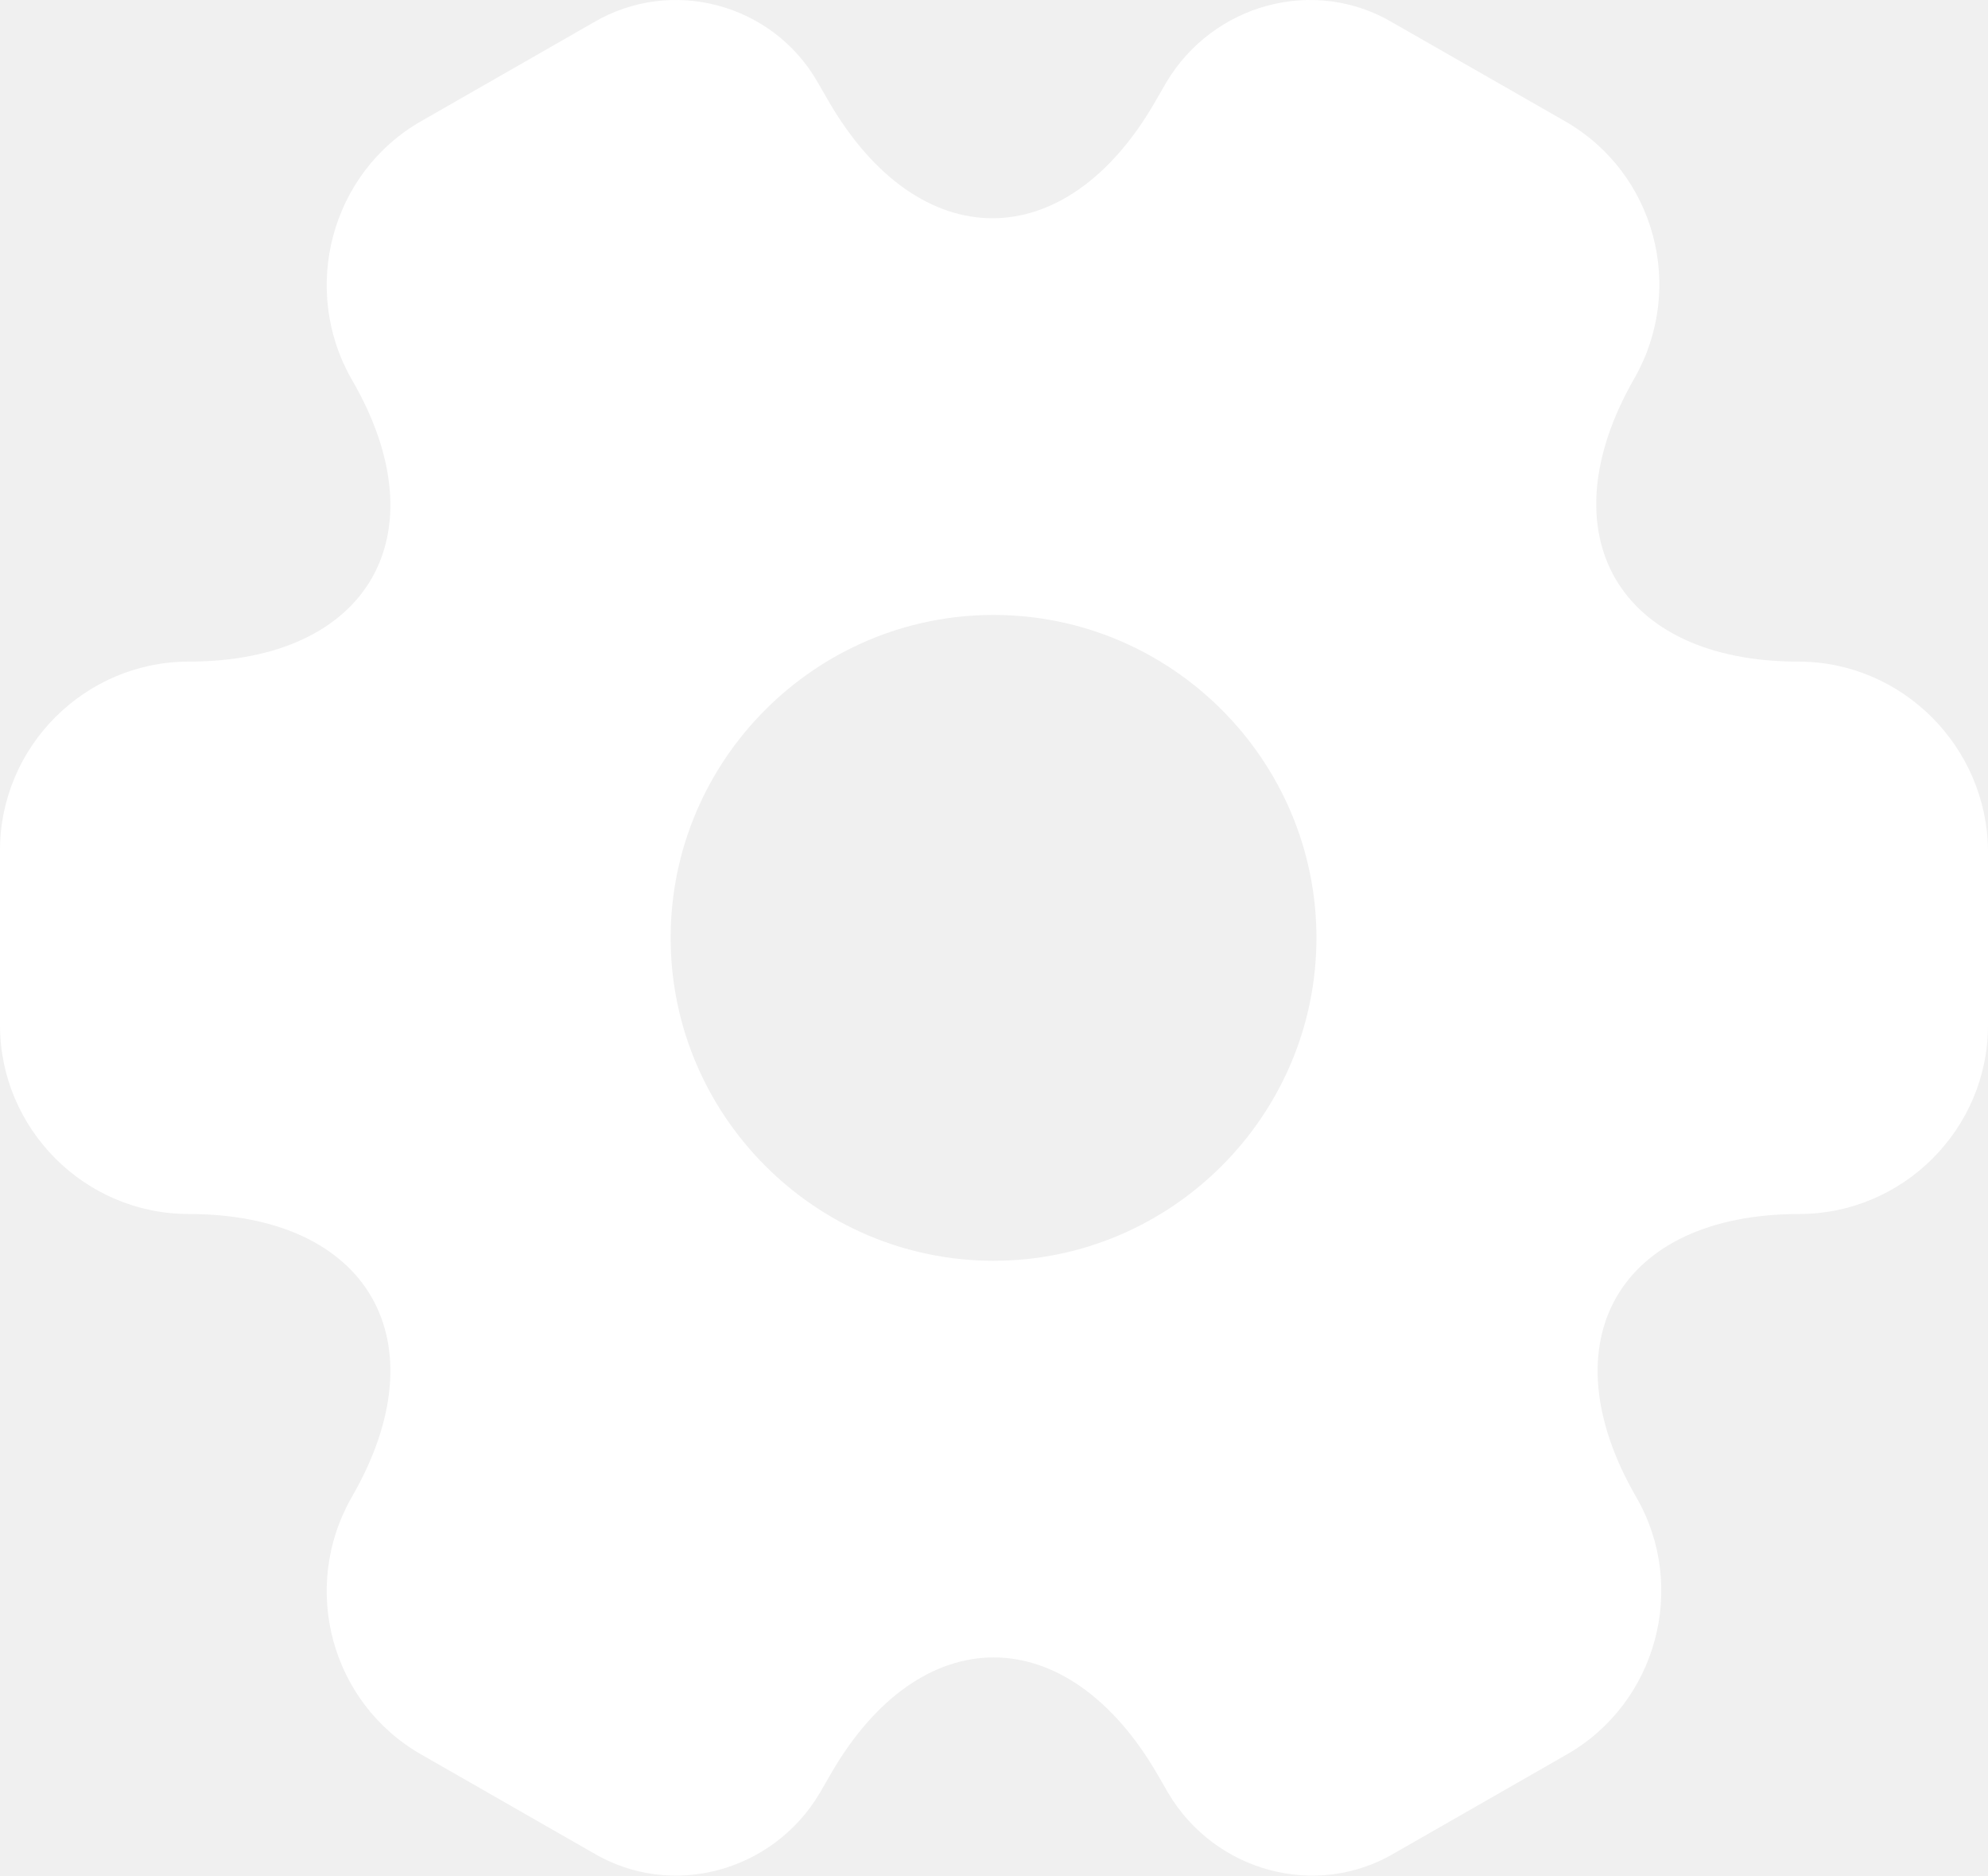
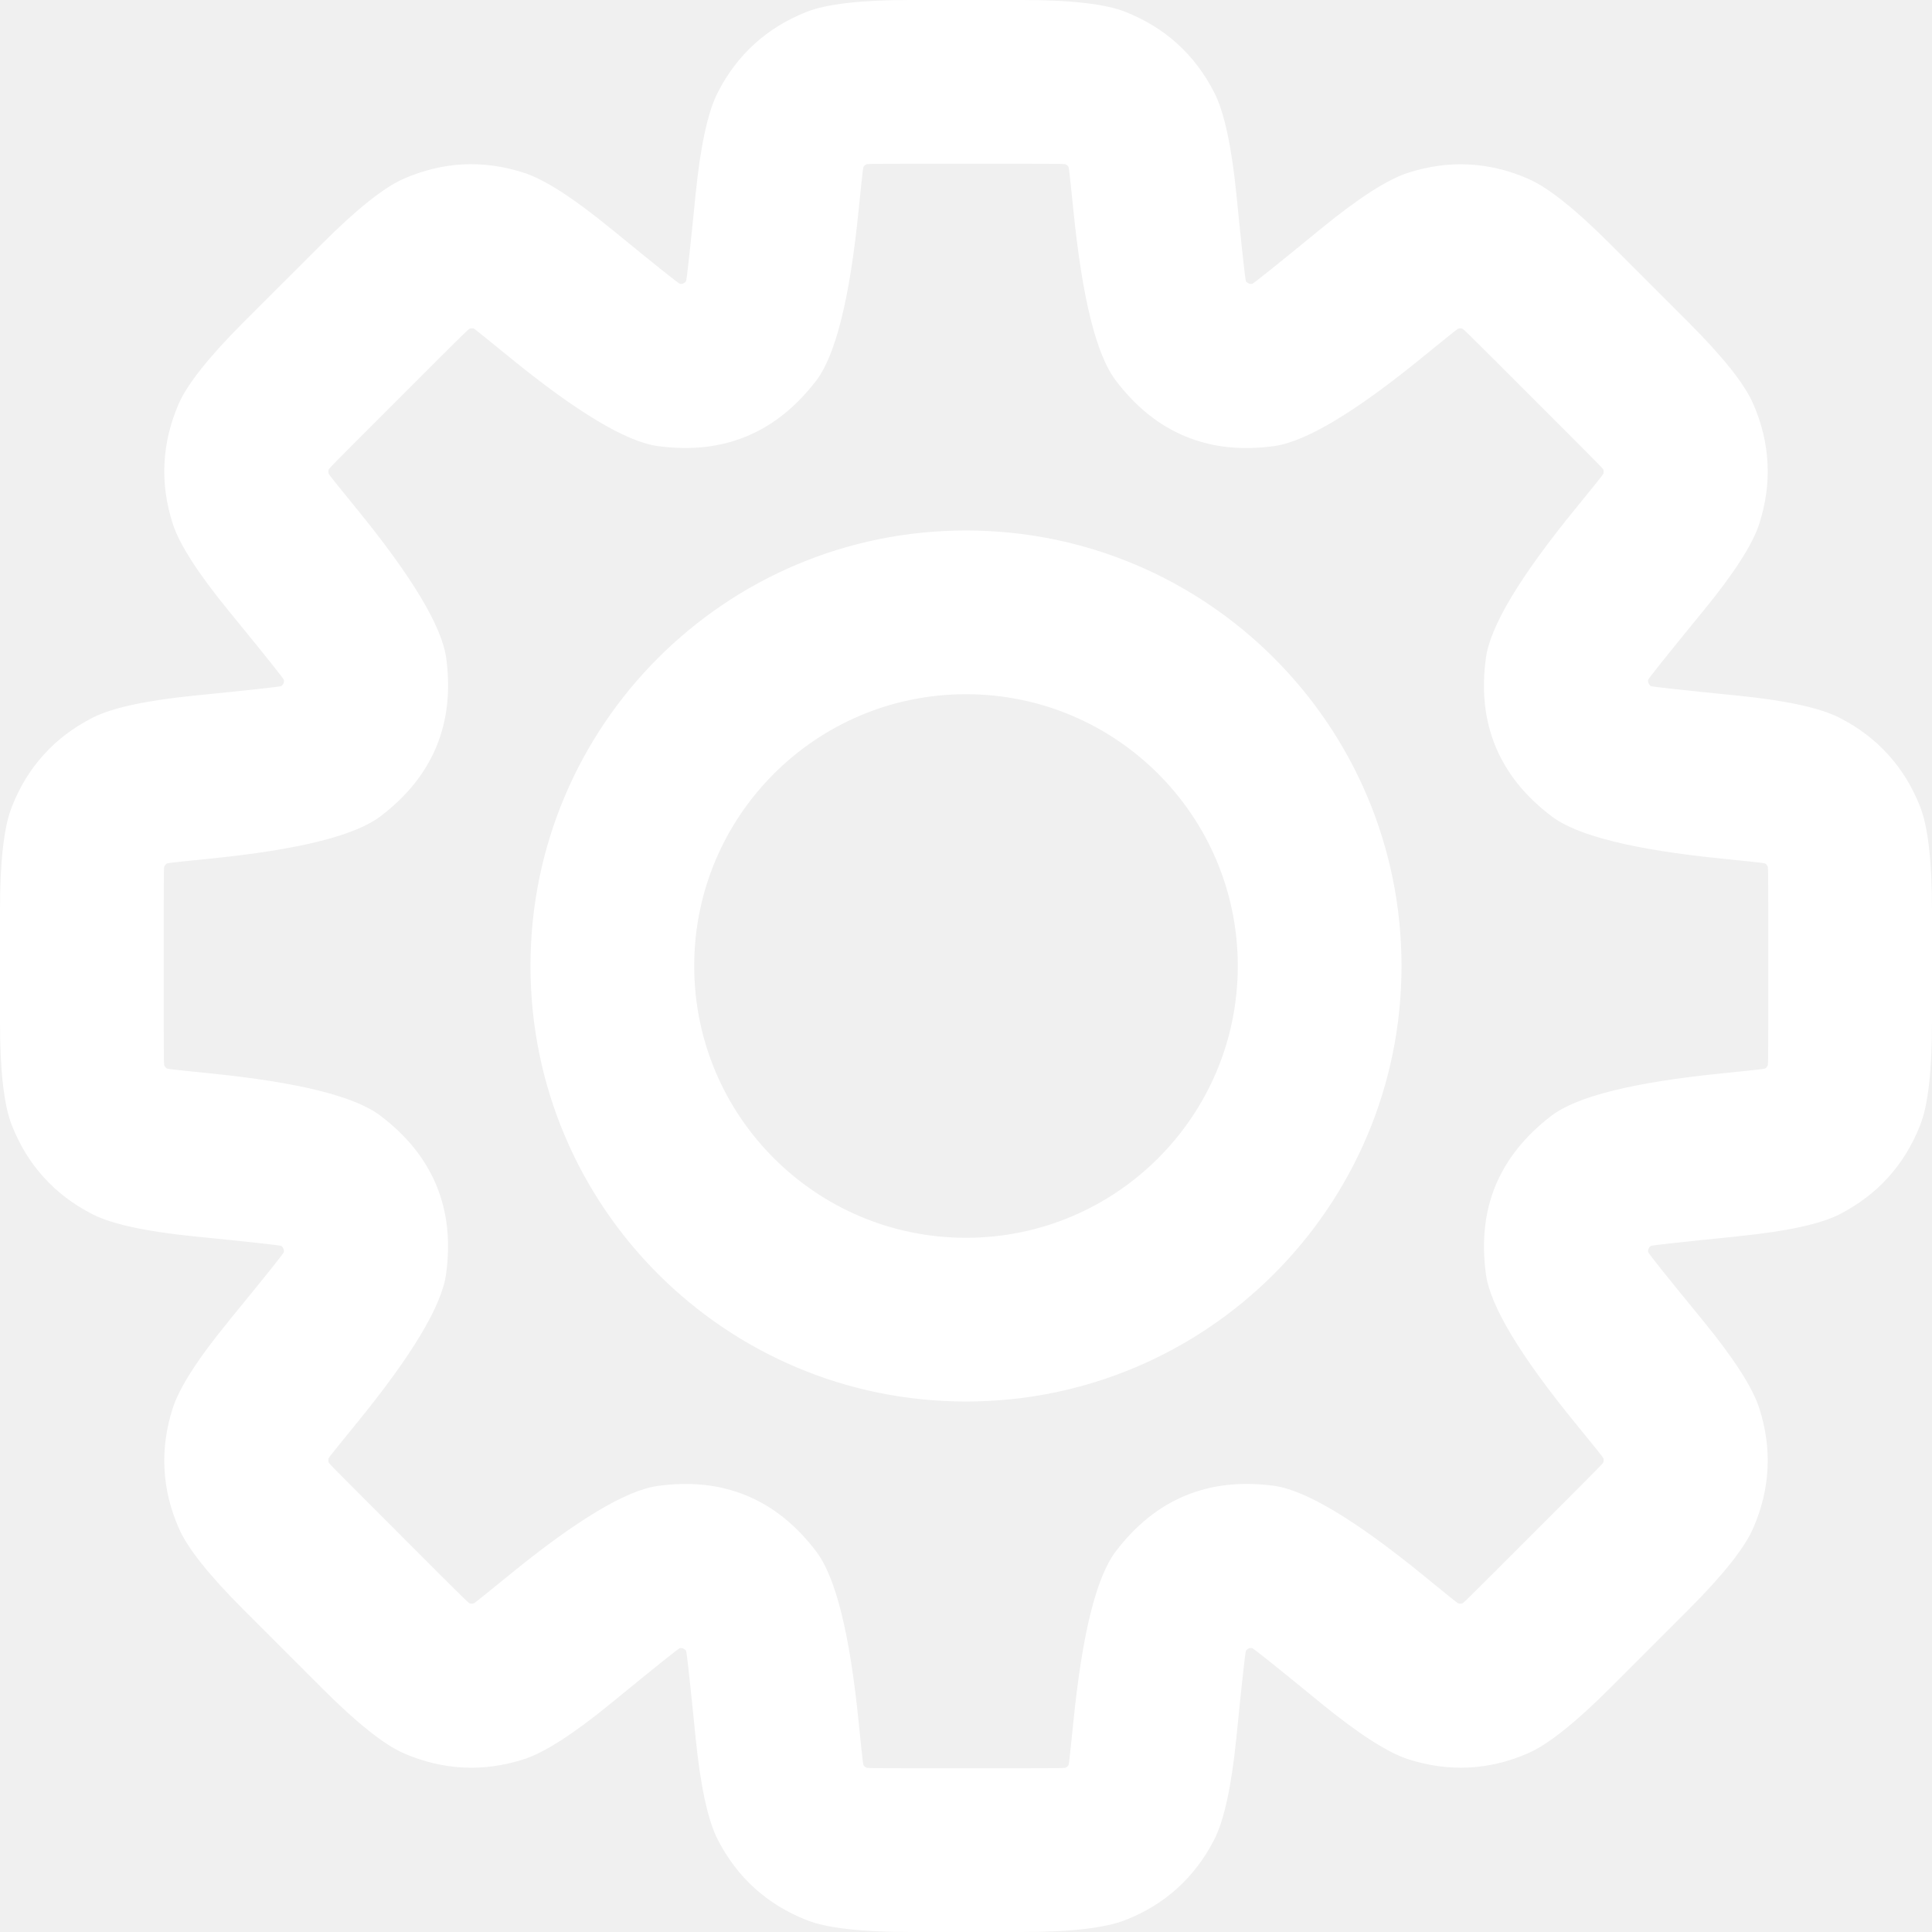
- <svg xmlns="http://www.w3.org/2000/svg" viewBox="0 0 19.683 18.569" width="19.683" height="18.569" fill="none" customFrame="#000000">
-   <path id="返回" d="M16.181 3.747C15.296 5.291 16.024 6.55 17.804 6.55C18.837 6.55 19.673 7.396 19.683 8.419L19.683 10.15C19.683 11.183 18.837 12.019 17.814 12.019C16.034 12.019 15.306 13.278 16.201 14.823C16.712 15.708 16.407 16.859 15.512 17.37L13.811 18.344C13.034 18.806 12.03 18.531 11.568 17.754L11.46 17.567C10.565 16.023 9.109 16.023 8.223 17.567L8.115 17.754C7.653 18.531 6.65 18.806 5.872 18.344L4.171 17.37C3.276 16.859 2.971 15.718 3.482 14.823C4.377 13.278 3.649 12.019 1.869 12.019C0.836 12.019 0 11.173 0 10.15L0 8.419C0 7.386 0.846 6.55 1.869 6.55C3.649 6.55 4.377 5.291 3.482 3.756C2.971 2.861 3.276 1.71 4.171 1.199L5.872 0.225C6.65 -0.237 7.653 0.038 8.096 0.815L8.204 1.002C9.099 2.547 10.555 2.547 11.44 1.002L11.548 0.815C12.011 0.038 13.014 -0.237 13.791 0.225L15.493 1.199C16.388 1.71 16.693 2.852 16.181 3.747ZM6.64 9.285C6.64 11.045 8.076 12.482 9.837 12.482C11.597 12.482 13.034 11.045 13.034 9.285C13.034 7.524 11.597 6.088 9.837 6.088C8.076 6.088 6.64 7.524 6.64 9.285Z" fill="#FFFFFF" fill-rule="evenodd" />
+ <svg xmlns="http://www.w3.org/2000/svg" viewBox="0 0 17.7 17.7" width="17.7" height="17.7" fill="none" customFrame="#000000">
+   <path id="合并" d="M9.362 0L8.338 0C7.89 0 7.574 0.036 7.389 0.109C7.208 0.181 7.049 0.278 6.914 0.401C6.779 0.523 6.666 0.671 6.577 0.845C6.486 1.021 6.418 1.332 6.373 1.778C6.321 2.302 6.291 2.568 6.285 2.577C6.278 2.587 6.269 2.593 6.26 2.597C6.251 2.601 6.24 2.602 6.229 2.6C6.218 2.599 6.008 2.431 5.601 2.098L5.6 2.098C5.254 1.814 4.986 1.642 4.797 1.582C4.611 1.522 4.427 1.497 4.244 1.506C4.062 1.515 3.881 1.559 3.702 1.636C3.52 1.715 3.271 1.913 2.954 2.23L2.23 2.953C1.913 3.271 1.715 3.52 1.636 3.702C1.559 3.881 1.516 4.062 1.507 4.244C1.497 4.426 1.523 4.611 1.582 4.796C1.642 4.985 1.814 5.253 2.099 5.601C2.432 6.008 2.599 6.218 2.601 6.229C2.603 6.24 2.601 6.251 2.598 6.26C2.594 6.269 2.587 6.277 2.578 6.285C2.569 6.291 2.302 6.321 1.778 6.373L1.778 6.373C1.332 6.418 1.021 6.486 0.845 6.577C0.672 6.666 0.523 6.778 0.401 6.914C0.278 7.049 0.181 7.208 0.109 7.39C0.036 7.574 0 7.89 0 8.338L0 9.362C0 9.81 0.036 10.126 0.109 10.311C0.181 10.492 0.278 10.651 0.401 10.786C0.523 10.921 0.671 11.034 0.845 11.123C1.021 11.214 1.332 11.282 1.778 11.327C2.302 11.379 2.569 11.409 2.578 11.415C2.587 11.422 2.593 11.431 2.597 11.44C2.601 11.449 2.602 11.46 2.601 11.471C2.599 11.482 2.432 11.692 2.098 12.099L2.098 12.1C1.814 12.446 1.642 12.714 1.582 12.903C1.523 13.089 1.497 13.273 1.507 13.456C1.516 13.638 1.559 13.819 1.637 13.998C1.715 14.18 1.913 14.429 2.23 14.746L2.954 15.47C3.271 15.787 3.52 15.985 3.702 16.064C3.881 16.141 4.062 16.184 4.244 16.193C4.427 16.203 4.611 16.177 4.797 16.118C4.986 16.058 5.254 15.886 5.601 15.602L5.601 15.602C6.008 15.268 6.218 15.101 6.229 15.099C6.24 15.098 6.251 15.099 6.26 15.103C6.269 15.107 6.277 15.113 6.285 15.122C6.291 15.131 6.321 15.398 6.373 15.922L6.373 15.922L6.373 15.922C6.418 16.368 6.486 16.679 6.576 16.855C6.666 17.028 6.778 17.177 6.914 17.299C7.05 17.422 7.208 17.519 7.39 17.591C7.574 17.664 7.89 17.7 8.338 17.7L9.361 17.7C9.81 17.7 10.127 17.663 10.311 17.59C10.492 17.519 10.651 17.422 10.786 17.299C10.921 17.177 11.034 17.029 11.123 16.856C11.214 16.679 11.282 16.368 11.327 15.921C11.379 15.398 11.409 15.131 11.415 15.122C11.422 15.113 11.431 15.106 11.44 15.102C11.449 15.098 11.46 15.097 11.471 15.099C11.482 15.1 11.692 15.268 12.099 15.601L12.1 15.602C12.447 15.885 12.714 16.057 12.903 16.118C13.089 16.177 13.273 16.202 13.456 16.193C13.638 16.184 13.819 16.141 13.998 16.063C14.18 15.984 14.429 15.786 14.746 15.47L15.47 14.746C15.787 14.429 15.985 14.179 16.063 13.998C16.141 13.818 16.184 13.638 16.193 13.455C16.203 13.273 16.177 13.088 16.118 12.903C16.058 12.714 15.886 12.446 15.602 12.099C15.268 11.692 15.101 11.482 15.1 11.471C15.098 11.46 15.099 11.449 15.103 11.44C15.107 11.431 15.113 11.422 15.123 11.415C15.132 11.409 15.398 11.379 15.921 11.327L15.922 11.326L15.922 11.326C16.368 11.282 16.679 11.214 16.855 11.124C17.028 11.034 17.177 10.922 17.299 10.786C17.422 10.65 17.519 10.492 17.591 10.31C17.664 10.126 17.7 9.81 17.7 9.362L17.7 8.338C17.7 7.89 17.663 7.574 17.591 7.389C17.519 7.208 17.422 7.049 17.299 6.914C17.177 6.779 17.029 6.666 16.855 6.577C16.679 6.486 16.368 6.418 15.922 6.373C15.398 6.321 15.131 6.291 15.122 6.285C15.113 6.277 15.107 6.269 15.103 6.26C15.099 6.251 15.098 6.24 15.099 6.229C15.101 6.218 15.268 6.008 15.601 5.601L15.602 5.601L15.602 5.6C15.886 5.254 16.058 4.986 16.118 4.797C16.177 4.611 16.203 4.427 16.193 4.245C16.184 4.062 16.141 3.881 16.063 3.702C15.985 3.52 15.787 3.271 15.47 2.954L14.746 2.23C14.429 1.913 14.18 1.715 13.998 1.637C13.819 1.559 13.638 1.516 13.456 1.507C13.273 1.497 13.089 1.523 12.903 1.582C12.714 1.642 12.446 1.814 12.099 2.098C11.692 2.432 11.482 2.599 11.471 2.601C11.46 2.602 11.449 2.601 11.44 2.597C11.431 2.593 11.422 2.587 11.415 2.578C11.409 2.569 11.379 2.302 11.327 1.778L11.327 1.778C11.282 1.332 11.214 1.021 11.123 0.845C11.034 0.671 10.921 0.523 10.786 0.401C10.651 0.278 10.492 0.181 10.311 0.109C10.127 0.036 9.81 0 9.362 0ZM7.941 1.504C7.948 1.501 8.081 1.5 8.338 1.5L9.362 1.5C9.619 1.5 9.752 1.501 9.759 1.504C9.766 1.507 9.772 1.511 9.777 1.515C9.783 1.52 9.787 1.526 9.79 1.532C9.794 1.539 9.808 1.671 9.834 1.928C9.915 2.733 10.044 3.253 10.223 3.487C10.406 3.728 10.618 3.898 10.86 3.998C11.101 4.098 11.372 4.128 11.671 4.087C11.963 4.048 12.422 3.772 13.049 3.259C13.249 3.096 13.352 3.013 13.359 3.011C13.367 3.009 13.374 3.008 13.381 3.008C13.388 3.008 13.395 3.01 13.401 3.013C13.408 3.016 13.503 3.109 13.685 3.291L14.409 4.015C14.591 4.197 14.684 4.292 14.687 4.298C14.69 4.305 14.692 4.312 14.692 4.319C14.692 4.326 14.691 4.333 14.689 4.341C14.687 4.348 14.604 4.451 14.441 4.651L14.441 4.651L14.441 4.651C13.928 5.278 13.652 5.737 13.613 6.029C13.572 6.328 13.602 6.599 13.702 6.84C13.802 7.082 13.972 7.294 14.213 7.477C14.447 7.656 14.967 7.785 15.772 7.866C16.029 7.892 16.161 7.906 16.168 7.91C16.174 7.913 16.18 7.917 16.185 7.923C16.189 7.928 16.193 7.934 16.196 7.941C16.199 7.948 16.2 8.081 16.2 8.338L16.2 9.362C16.2 9.62 16.199 9.752 16.196 9.759C16.193 9.766 16.189 9.772 16.185 9.777C16.18 9.783 16.174 9.787 16.168 9.79C16.161 9.794 16.029 9.808 15.773 9.834L15.773 9.834L15.772 9.834C14.967 9.915 14.447 10.044 14.213 10.222C13.973 10.406 13.803 10.618 13.702 10.86C13.602 11.101 13.573 11.372 13.613 11.672C13.652 11.963 13.928 12.422 14.441 13.049C14.604 13.248 14.687 13.352 14.689 13.359C14.691 13.366 14.692 13.373 14.692 13.38C14.692 13.387 14.69 13.394 14.687 13.401C14.684 13.408 14.591 13.503 14.409 13.685L13.685 14.409C13.503 14.591 13.409 14.684 13.402 14.687C13.395 14.69 13.388 14.691 13.381 14.692C13.374 14.692 13.367 14.691 13.359 14.689C13.352 14.687 13.249 14.604 13.049 14.44L13.049 14.44C12.422 13.928 11.963 13.652 11.671 13.612C11.372 13.572 11.101 13.602 10.86 13.702C10.618 13.802 10.406 13.972 10.223 14.212C10.044 14.447 9.915 14.966 9.834 15.772C9.808 16.029 9.794 16.161 9.79 16.168C9.787 16.174 9.783 16.18 9.777 16.185C9.772 16.189 9.766 16.193 9.759 16.196C9.752 16.199 9.619 16.2 9.361 16.2L8.338 16.2C8.08 16.2 7.948 16.199 7.941 16.196C7.934 16.193 7.928 16.189 7.923 16.185C7.917 16.18 7.913 16.174 7.91 16.168C7.906 16.161 7.892 16.029 7.866 15.773L7.866 15.773L7.866 15.772C7.785 14.967 7.656 14.447 7.477 14.213C7.294 13.972 7.082 13.802 6.84 13.702C6.599 13.602 6.328 13.572 6.029 13.613C5.737 13.652 5.278 13.928 4.651 14.441L4.651 14.441C4.451 14.604 4.348 14.687 4.341 14.689C4.333 14.691 4.326 14.692 4.319 14.692C4.312 14.692 4.305 14.69 4.298 14.687C4.291 14.684 4.197 14.591 4.014 14.409L3.291 13.685C3.109 13.503 3.016 13.409 3.013 13.402C3.01 13.395 3.008 13.388 3.008 13.381C3.008 13.374 3.009 13.367 3.011 13.359C3.013 13.352 3.096 13.249 3.259 13.049L3.259 13.049C3.772 12.422 4.048 11.963 4.087 11.671C4.128 11.372 4.098 11.101 3.998 10.86C3.898 10.618 3.728 10.406 3.487 10.223C3.253 10.044 2.733 9.915 1.928 9.834C1.671 9.808 1.539 9.794 1.532 9.79C1.526 9.787 1.52 9.783 1.515 9.777C1.511 9.772 1.507 9.766 1.504 9.759C1.501 9.752 1.5 9.619 1.5 9.362L1.5 8.338C1.5 8.08 1.501 7.948 1.504 7.941C1.507 7.934 1.511 7.928 1.515 7.923C1.52 7.917 1.526 7.913 1.532 7.91C1.539 7.906 1.671 7.892 1.927 7.866L1.928 7.866C2.734 7.785 3.254 7.656 3.488 7.477C3.728 7.294 3.898 7.082 3.998 6.84C4.098 6.599 4.128 6.328 4.088 6.029C4.048 5.737 3.772 5.278 3.259 4.651C3.096 4.451 3.013 4.348 3.011 4.34C3.009 4.333 3.008 4.326 3.008 4.319C3.008 4.312 3.01 4.305 3.013 4.298C3.016 4.291 3.109 4.196 3.291 4.014L4.015 3.29C4.197 3.108 4.292 3.016 4.299 3.013C4.305 3.01 4.312 3.008 4.319 3.008C4.326 3.007 4.333 3.008 4.341 3.01C4.348 3.013 4.451 3.096 4.651 3.259L4.651 3.259C5.278 3.772 5.737 4.048 6.028 4.087C6.328 4.127 6.599 4.098 6.84 3.997C7.082 3.897 7.294 3.727 7.478 3.487C7.656 3.253 7.785 2.733 7.866 1.928C7.892 1.671 7.906 1.539 7.91 1.532C7.913 1.526 7.917 1.52 7.923 1.515C7.928 1.511 7.934 1.507 7.941 1.504ZM4.86 8.85C4.86 11.054 6.646 12.84 8.85 12.84C11.054 12.84 12.84 11.054 12.84 8.85C12.84 6.646 11.054 4.86 8.85 4.86C6.646 4.86 4.86 6.646 4.86 8.85ZM11.34 8.85C11.34 10.225 10.225 11.34 8.85 11.34C7.475 11.34 6.36 10.225 6.36 8.85C6.36 7.475 7.475 6.36 8.85 6.36C10.225 6.36 11.34 7.475 11.34 8.85Z" fill="rgb(255,255,255)" fill-rule="evenodd" />
</svg>
